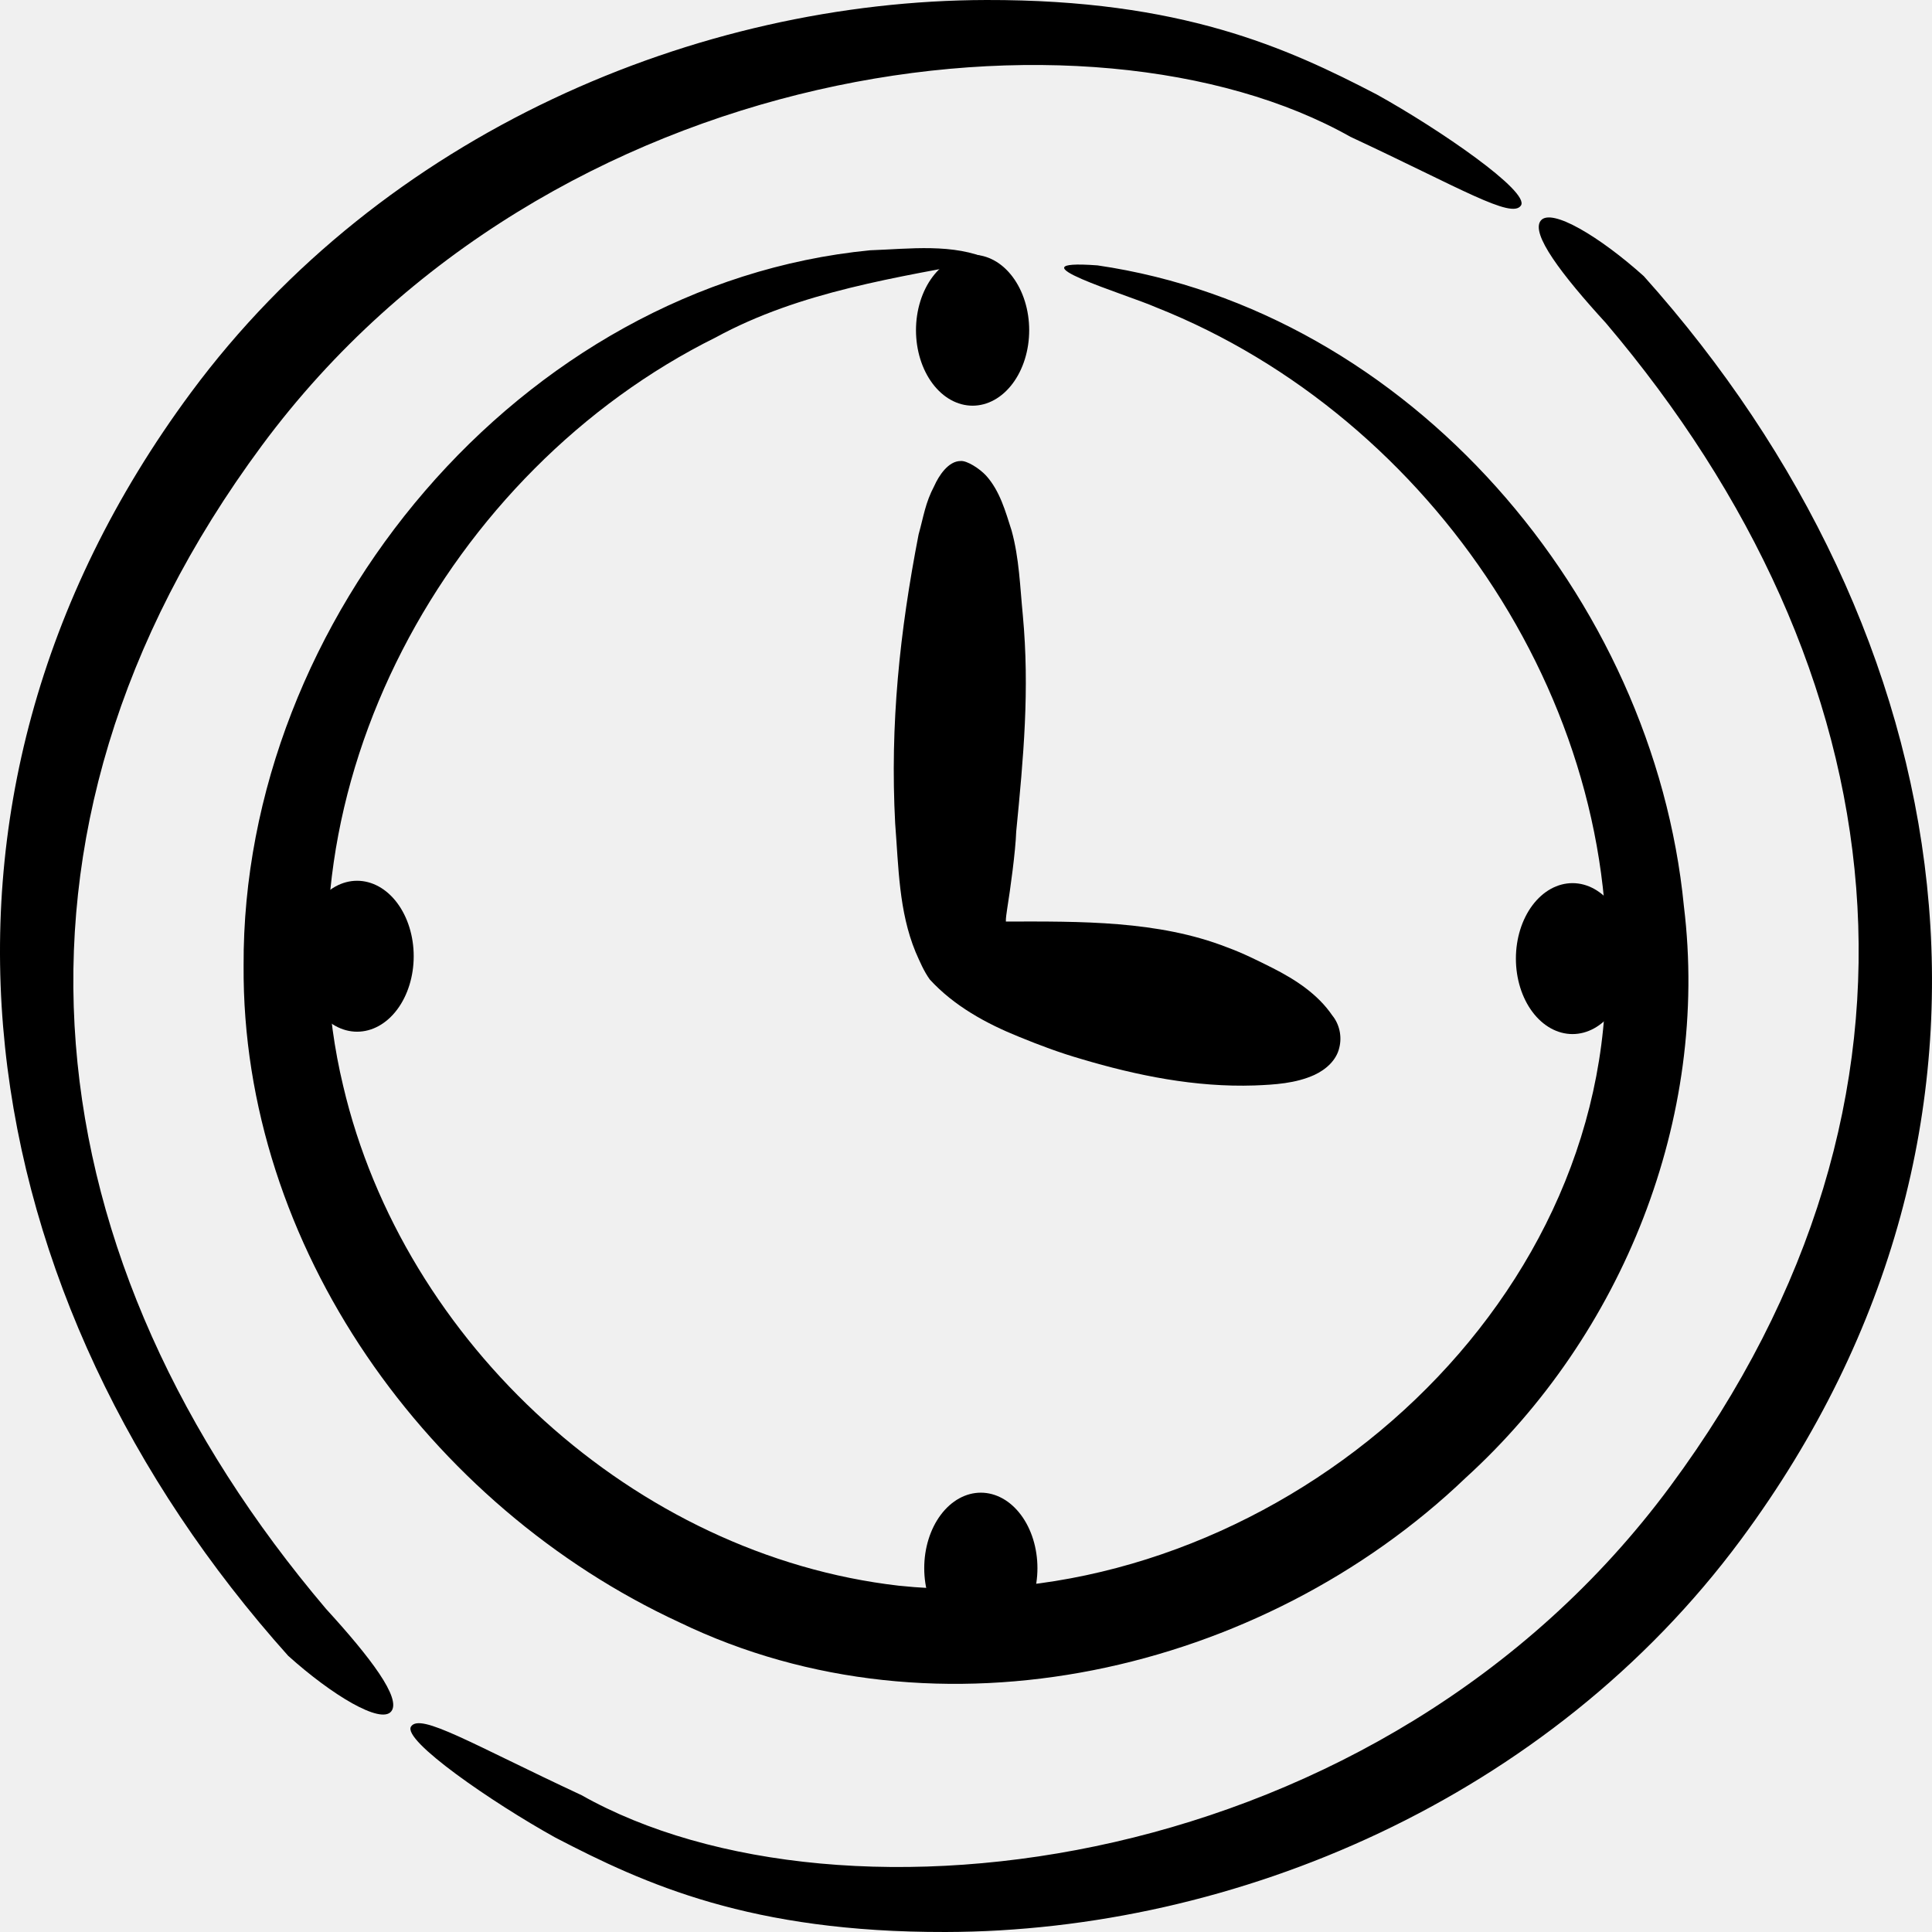
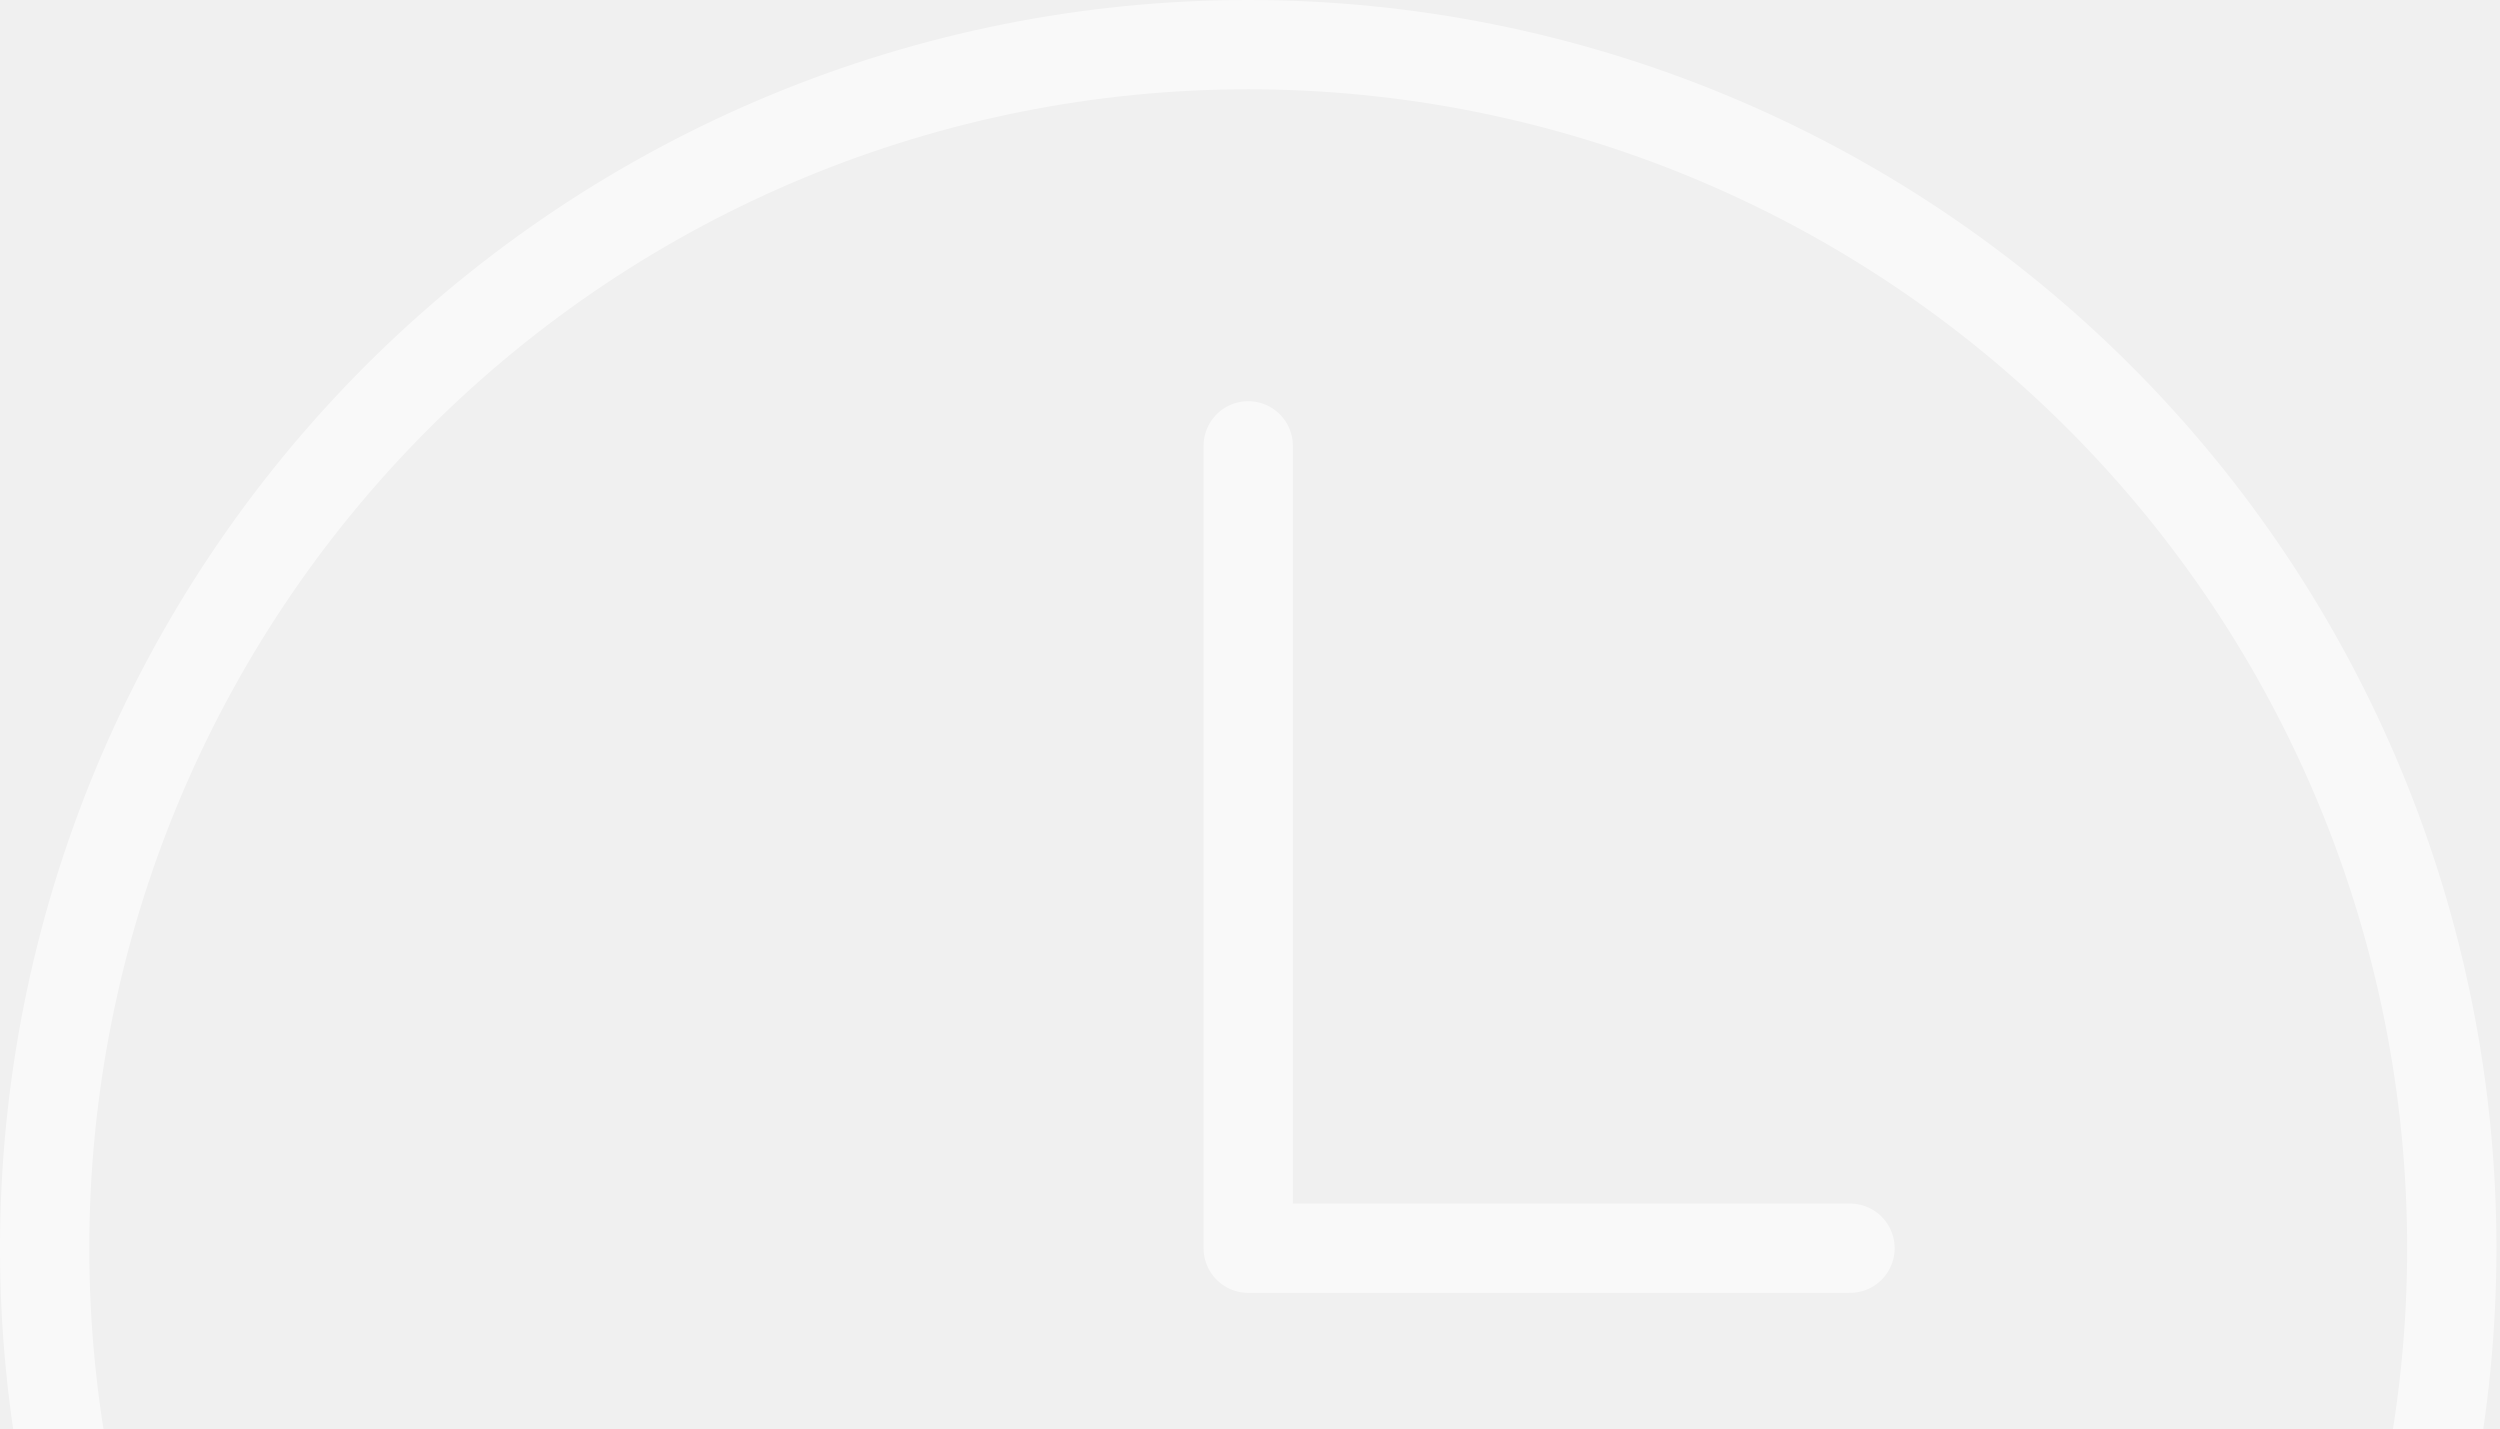
- <svg xmlns="http://www.w3.org/2000/svg" width="512" height="512" viewBox="0 0 512 512" fill="none">
-   <g clip-path="url(#clip0_15_70)">
-     <path d="M261.381 0.001C184.872 0.167 101.578 35.164 50.607 104.029C-30.946 214.213 -7.822 344.803 76.378 438.816C88.087 449.336 100.898 456.975 103.674 453.546C106.449 450.118 98.138 439.202 86.429 426.399C8.786 334.897 -7.16 221.509 69.403 118.067C145.966 14.625 289.201 -2.484 357.88 36.256C387.042 49.856 400.591 58.123 403.06 54.469C405.529 50.816 381.472 34.251 364.816 25.017C341.055 12.654 313.061 -0.112 261.381 0.001Z" fill="black" />
-     <path d="M250.619 511.999C327.128 511.833 410.422 476.836 461.393 407.971C542.946 297.787 519.822 167.197 435.622 73.184C423.913 62.664 411.102 55.025 408.326 58.454C405.551 61.883 413.862 72.798 425.571 85.601C503.214 177.103 519.16 290.491 442.597 393.933C366.034 497.375 222.799 514.484 154.12 475.744C124.958 462.144 111.409 453.877 108.94 457.53C106.471 461.184 130.528 477.75 147.184 486.983C170.945 499.346 198.939 512.111 250.619 511.999Z" fill="black" />
-     <path d="M247.612 128.735C245.193 133.306 244.792 136.786 243.439 141.626C238.427 167.462 235.839 191.931 237.231 218.252C238.137 229.795 238.189 241.504 242.638 252.289C243.741 254.792 244.813 257.363 246.416 259.589C252.833 266.581 261.331 271.25 270.047 274.761C275.419 276.966 280.866 279.005 286.448 280.615C301.347 285.06 316.84 288.18 332.455 287.658C337.82 287.447 343.362 287.119 348.323 284.869C351.347 283.464 354.173 281.009 354.932 277.633C355.663 274.701 354.993 271.455 353.073 269.106C349.217 263.445 343.32 259.611 337.309 256.559C333.359 254.576 329.4 252.59 325.243 251.07C306.944 243.908 286.283 244.184 266.564 244.216C266.529 243.222 266.76 242.038 266.892 240.981C267.734 235.734 269.12 225.705 269.306 220.377C271.237 200.697 272.895 182.785 271.058 163.03C270.317 155.479 270.106 147.937 268.09 140.614C266.456 135.518 264.989 130.1 261.316 126.033C259.545 124.124 256.226 122.035 254.618 122.176C251.296 122.133 248.744 126.187 247.612 128.735Z" fill="black" />
-     <path d="M272.746 87.51C272.746 90.136 272.358 92.737 271.604 95.164C270.85 97.59 269.745 99.795 268.352 101.652C266.959 103.509 265.306 104.983 263.486 105.988C261.666 106.993 259.715 107.51 257.746 107.51C255.776 107.51 253.825 106.993 252.005 105.988C250.185 104.983 248.532 103.509 247.139 101.652C245.746 99.795 244.641 97.59 243.887 95.164C243.134 92.737 242.746 90.136 242.746 87.51C242.746 82.206 244.326 77.119 247.139 73.368C249.952 69.617 253.767 67.51 257.746 67.51C261.724 67.51 265.539 69.617 268.352 73.368C271.165 77.119 272.746 82.206 272.746 87.51Z" fill="black" />
-     <path d="M109.636 253.412C109.636 258.717 108.056 263.804 105.243 267.554C102.43 271.305 98.615 273.412 94.636 273.412C90.658 273.412 86.843 271.305 84.03 267.554C81.217 263.804 79.636 258.717 79.636 253.412C79.636 248.108 81.217 243.021 84.03 239.27C86.843 235.519 90.658 233.412 94.636 233.412C98.615 233.412 102.43 235.519 105.243 239.27C108.056 243.021 109.636 248.108 109.636 253.412Z" fill="black" />
-     <path d="M431.729 254.04C431.729 259.345 430.149 264.432 427.336 268.182C424.522 271.933 420.707 274.04 416.729 274.04C412.751 274.04 408.935 271.933 406.122 268.182C403.309 264.432 401.729 259.345 401.729 254.04C401.729 248.736 403.309 243.649 406.122 239.898C408.935 236.147 412.751 234.04 416.729 234.04C420.707 234.04 424.522 236.147 427.336 239.898C430.149 243.649 431.729 248.736 431.729 254.04Z" fill="black" />
-     <path d="M274.931 415.574C274.931 420.879 273.351 425.966 270.538 429.717C267.724 433.467 263.909 435.574 259.931 435.574C255.953 435.574 252.137 433.467 249.324 429.717C246.511 425.966 244.931 420.879 244.931 415.574C244.931 410.27 246.511 405.183 249.324 401.432C252.137 397.682 255.953 395.574 259.931 395.574C263.909 395.574 267.724 397.682 270.538 401.432C273.351 405.183 274.931 410.27 274.931 415.574Z" fill="black" />
-     <path d="M262.358 68.825C237.78 73.532 212.119 77.183 189.661 89.426C118.755 124.575 72.073 209.15 90.94 287.759C106.963 356.049 168.242 412.159 238.145 420.222C326.905 429.604 418.833 358.986 425.206 268.463C432.234 188.817 379.874 110.578 306.347 81.438C298.702 78.06 266.77 68.569 290.84 70.328C373.588 82.403 438.273 158.397 446.253 240.179C453.107 296.332 430.001 353.785 388.427 391.627C334.431 443.304 248.773 463.129 180.046 429.939C113.534 399.165 64.028 330.301 64.558 255.889C64.127 164.113 137.917 75.359 230.568 66.328C241.011 65.969 252.705 64.38 262.358 68.825Z" fill="black" />
-   </g>
-   <defs>
-     <clipPath id="clip0_15_70">
-       <rect width="512" height="512" fill="white" />
-     </clipPath>
-   </defs>
+ <svg xmlns="http://www.w3.org/2000/svg" width="224" height="128" viewBox="0 0 224 128" fill="none">
+   <path d="M111.84 39.947V111.84H165.761M219.681 111.84C219.681 126.002 216.891 140.025 211.472 153.109C206.053 166.193 198.109 178.081 188.095 188.095C178.081 198.109 166.193 206.053 153.109 211.472C140.025 216.891 126.002 219.681 111.84 219.681C97.679 219.681 83.656 216.891 70.572 211.472C57.488 206.053 45.6 198.109 35.586 188.095C25.572 178.081 17.628 166.193 12.209 153.109C6.789 140.025 4 126.002 4 111.84C4 83.239 15.362 55.81 35.586 35.586C55.81 15.362 83.239 4 111.84 4C140.441 4 167.871 15.362 188.095 35.586C208.319 55.81 219.681 83.239 219.681 111.84Z" stroke="white" stroke-opacity="0.6" stroke-width="8" stroke-linecap="round" stroke-linejoin="round" />
</svg>
